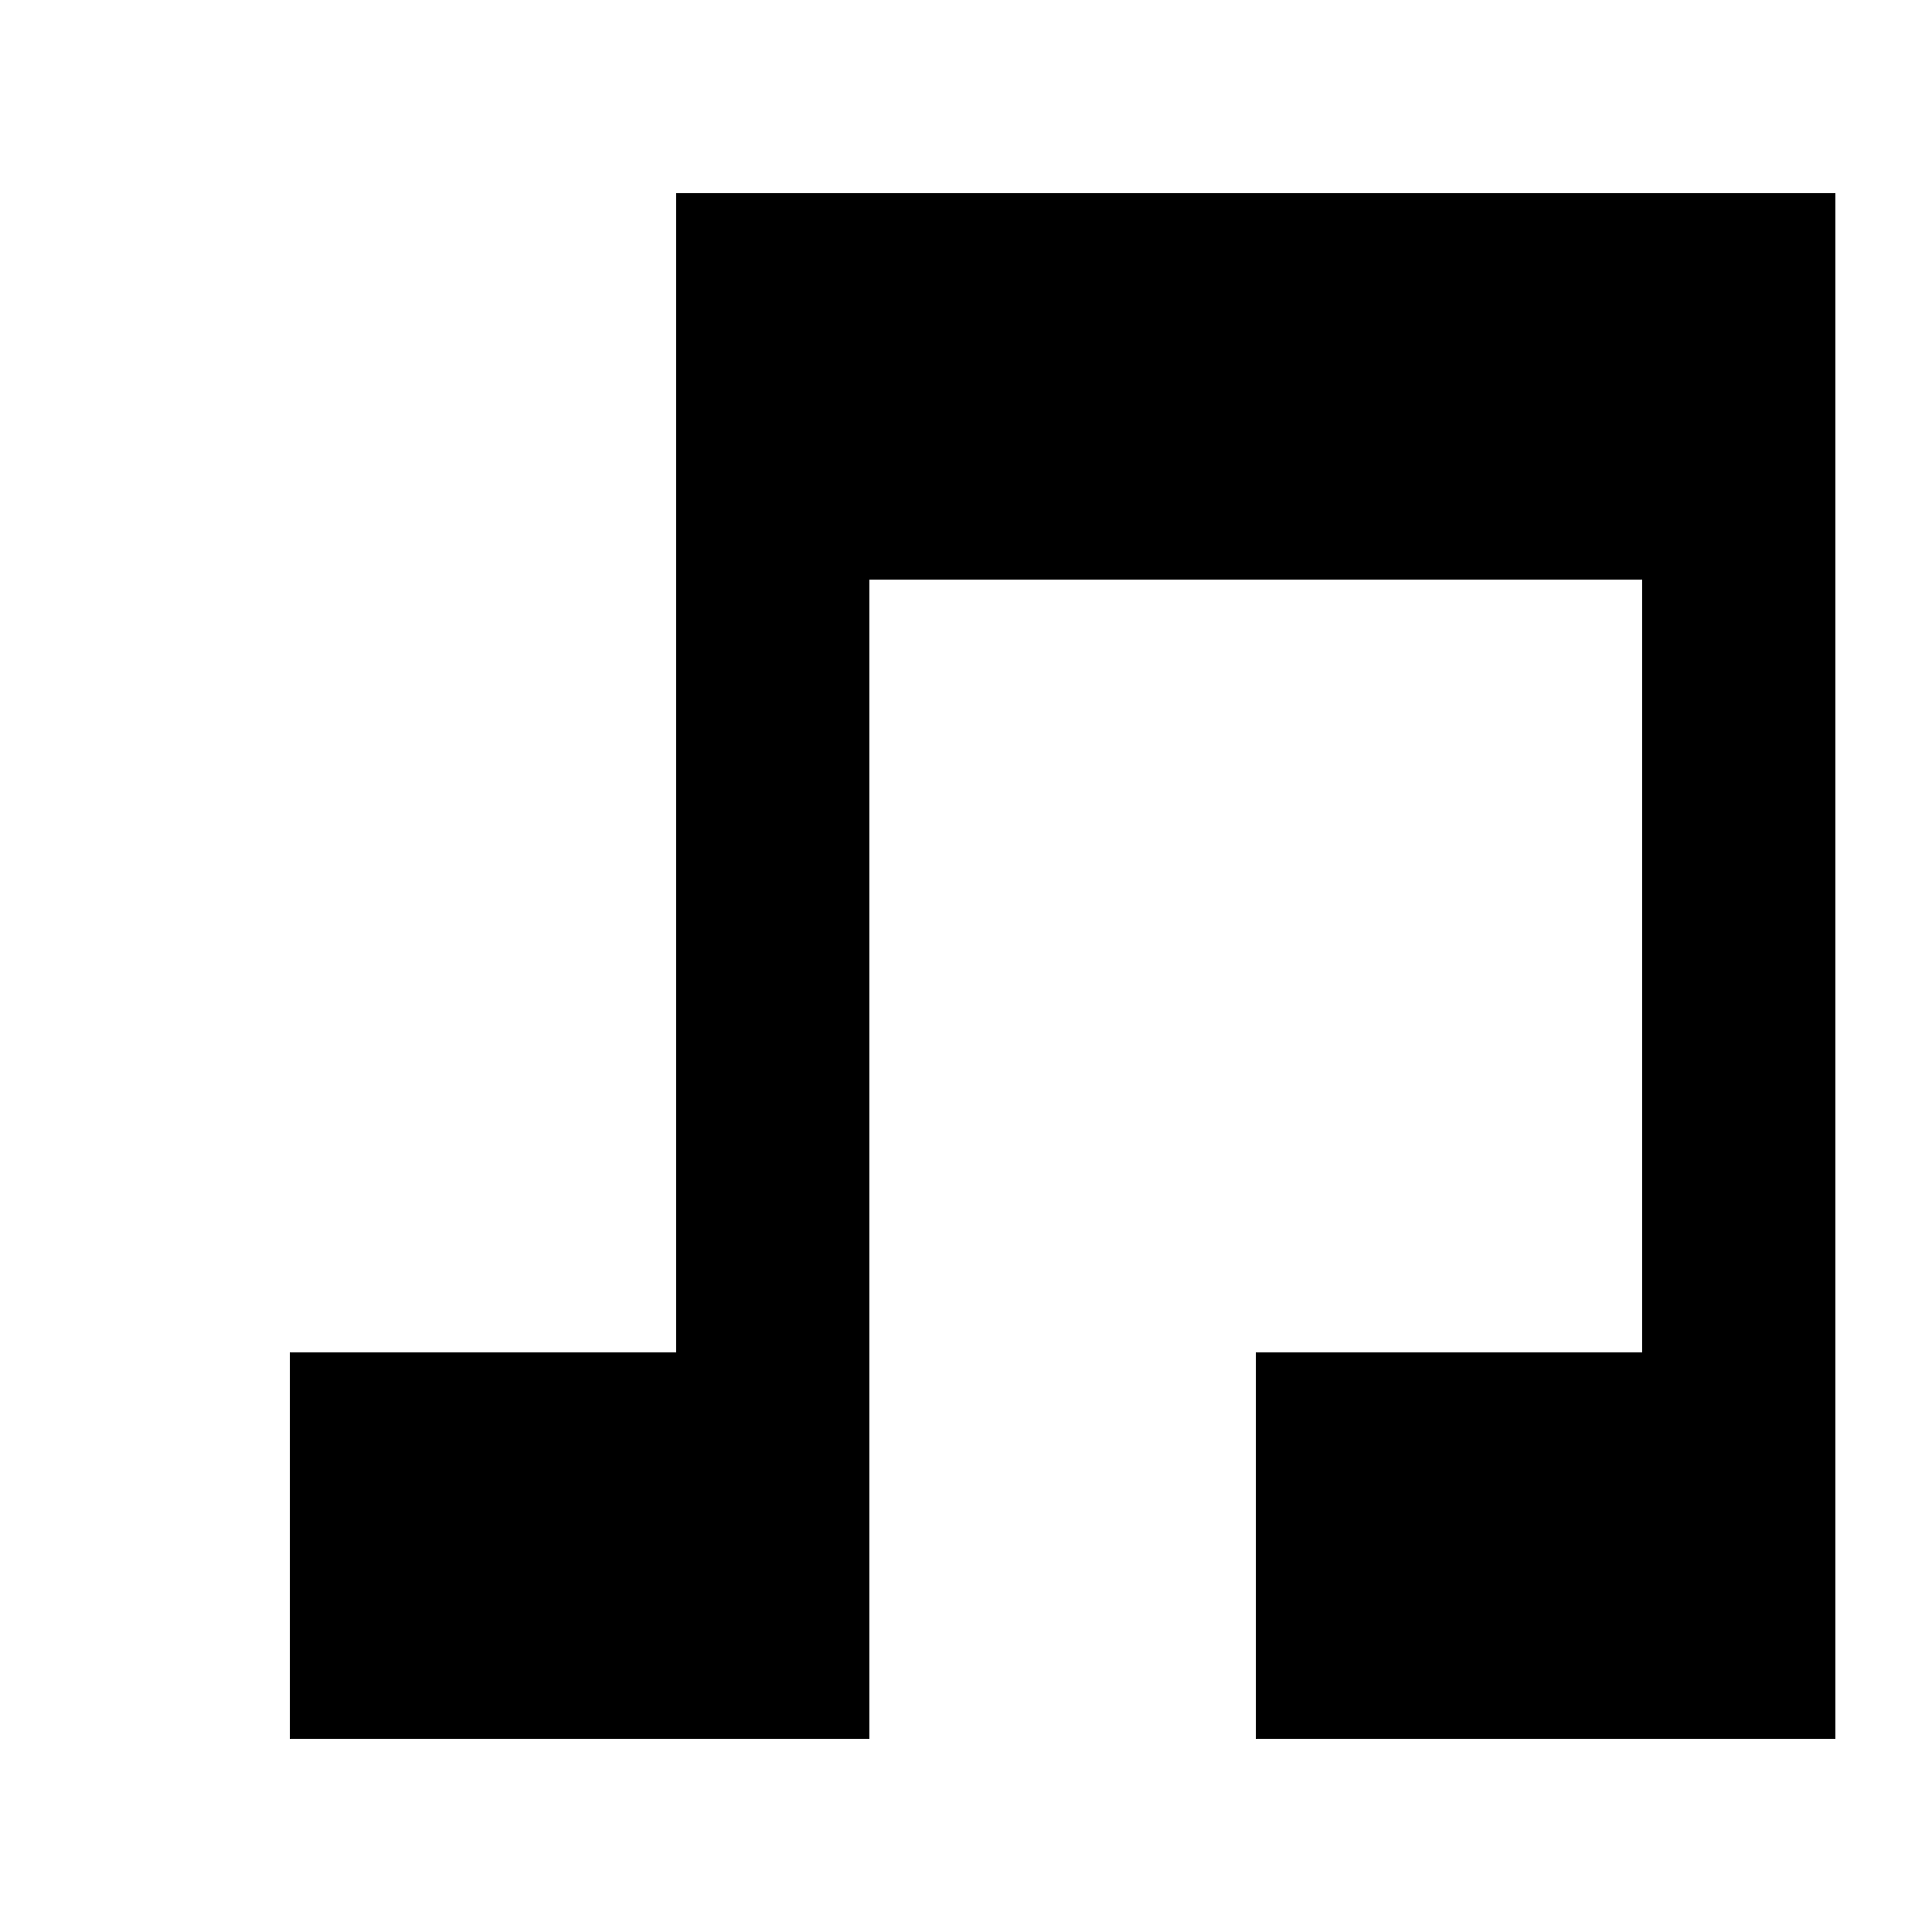
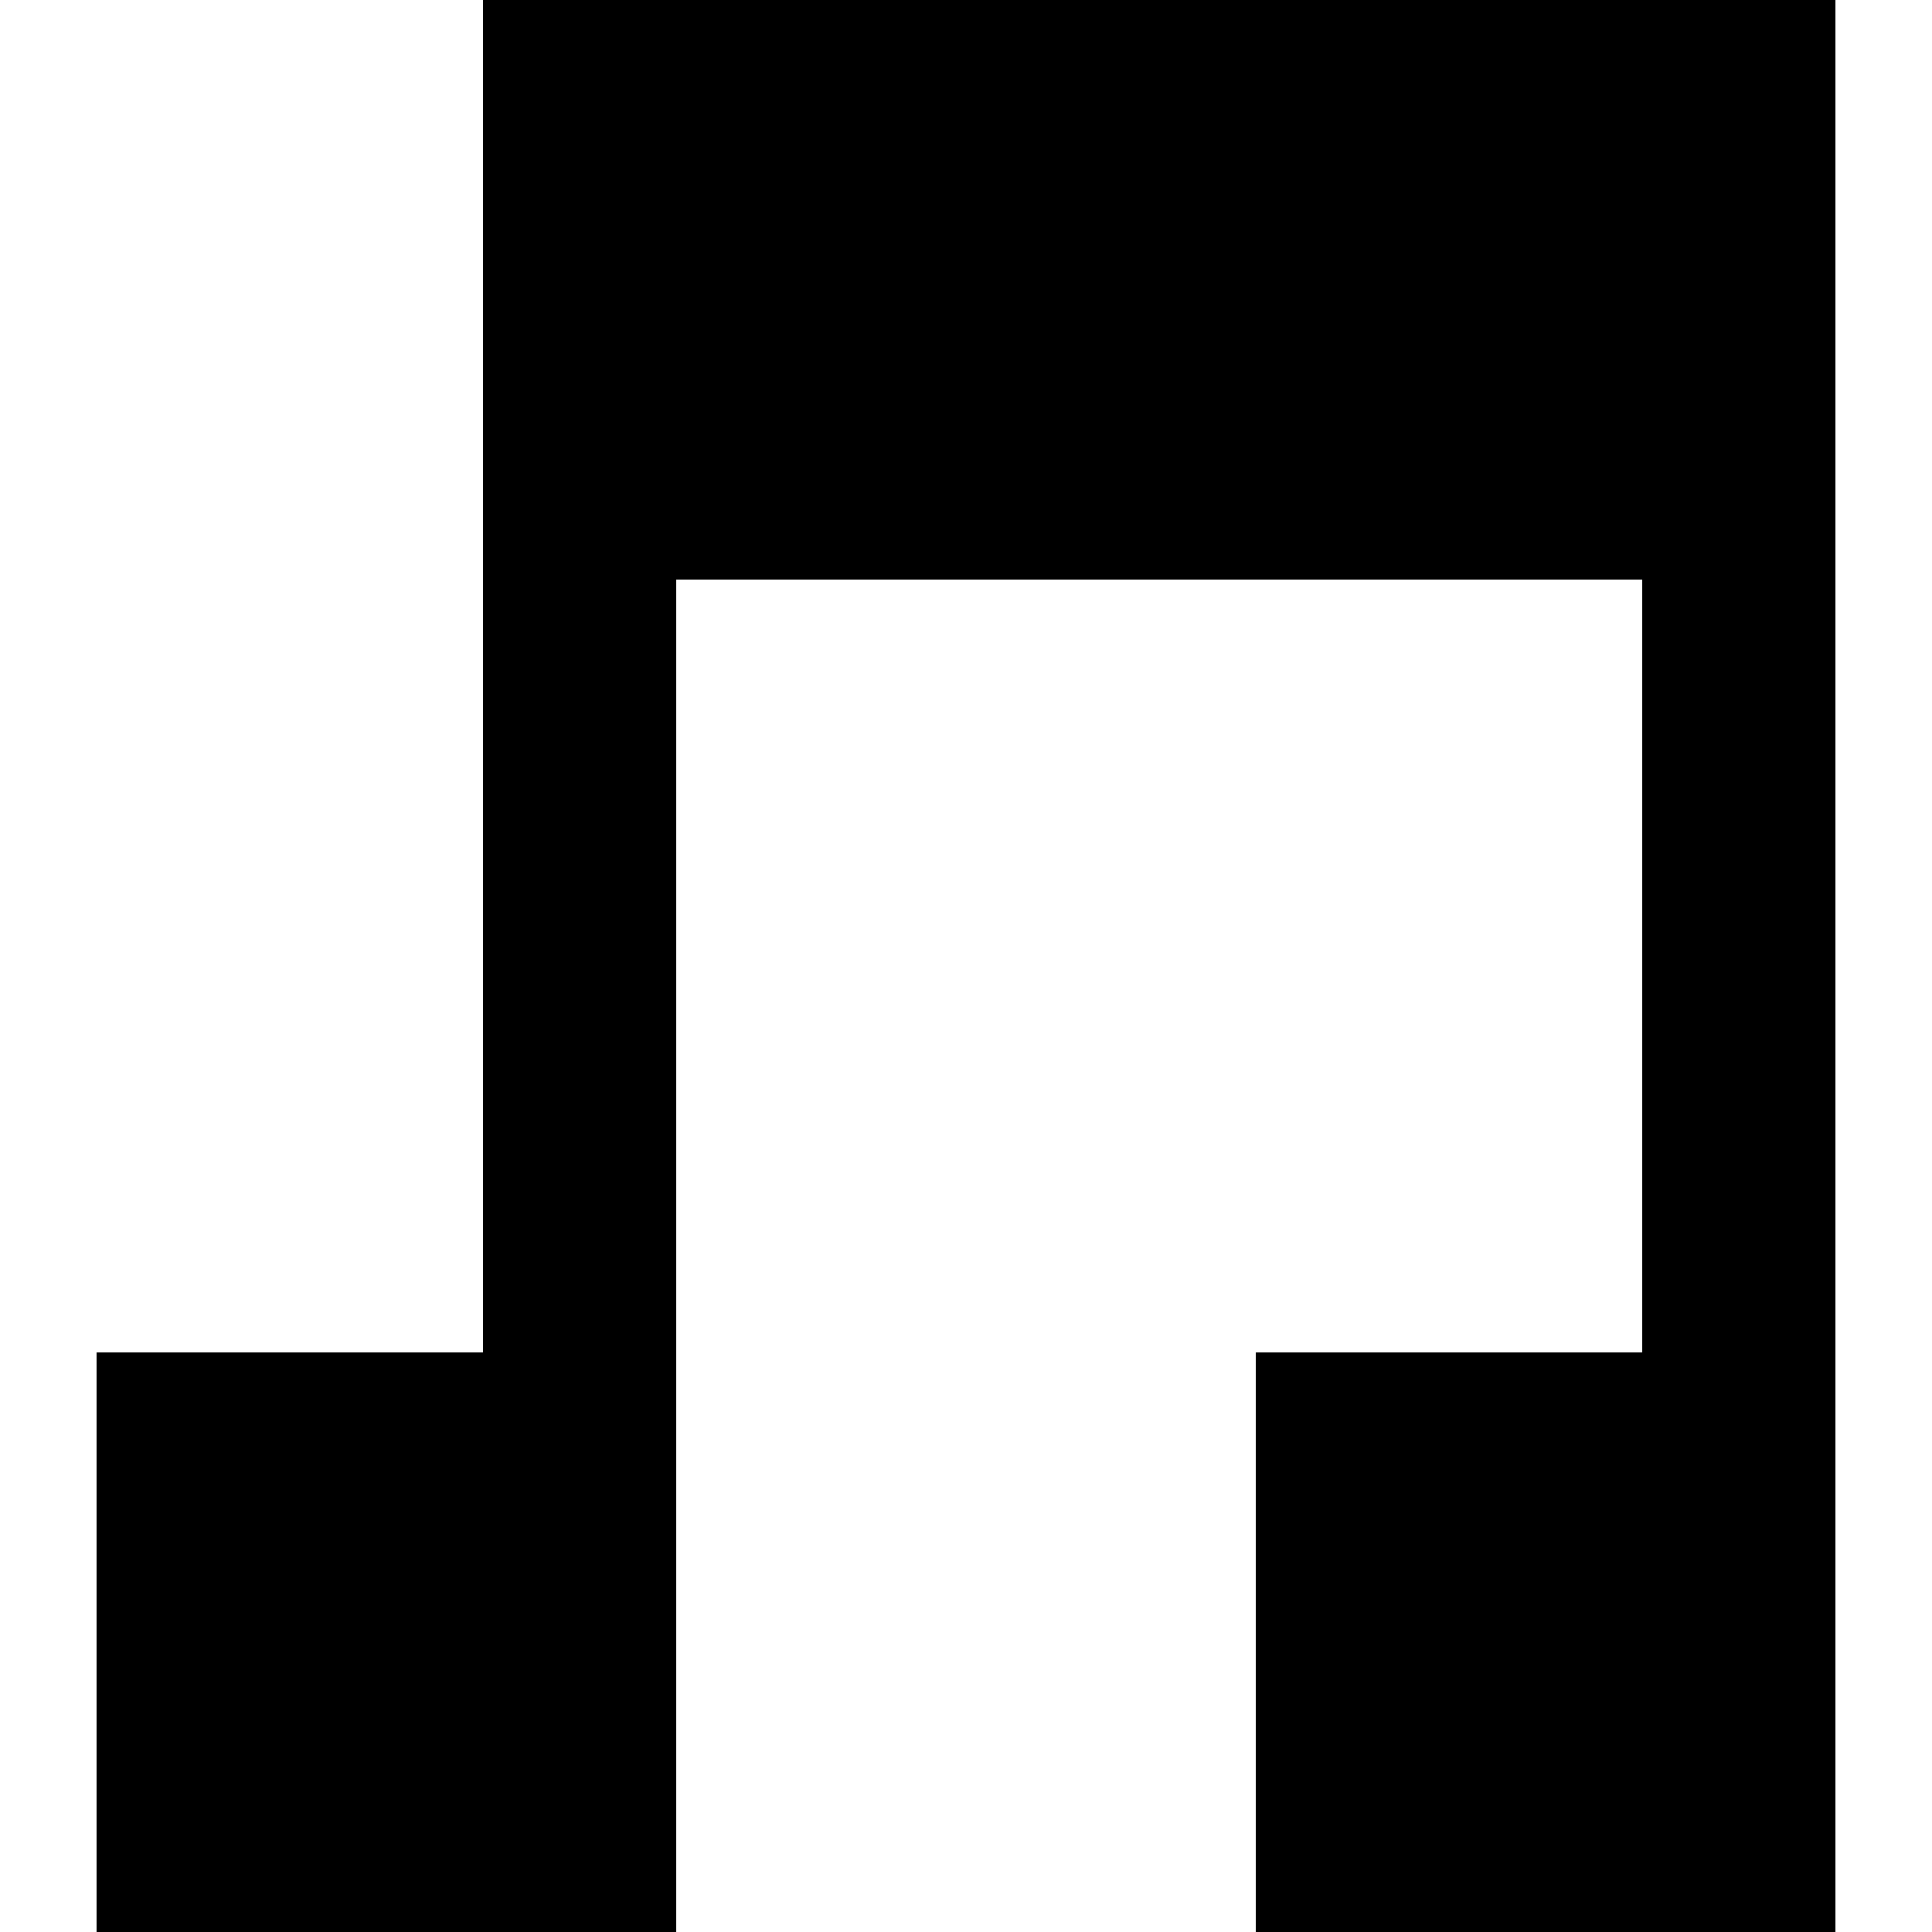
<svg xmlns="http://www.w3.org/2000/svg" viewBox="0 0 100 100" width="256" height="256" font-family="Helvetica Neue" font-weight="300">
-   <path fill="#000" d="     M 35 10     l 0 60     l -20 0     l 0 20     l 30 0     l 0 -60     l 40 0     l 0 40     l -20 0     l 0 20     l 30 0     l 0 -80     z   " />
+   <path fill="#000" d="     M 25 0     l 0 70     l -20 0     l 0 30     l 30 0     l 0 -70     l 50 0     l 0 40     l -20 0     l 0 30     l 30 0     l 0 -100     z   " />
</svg>
